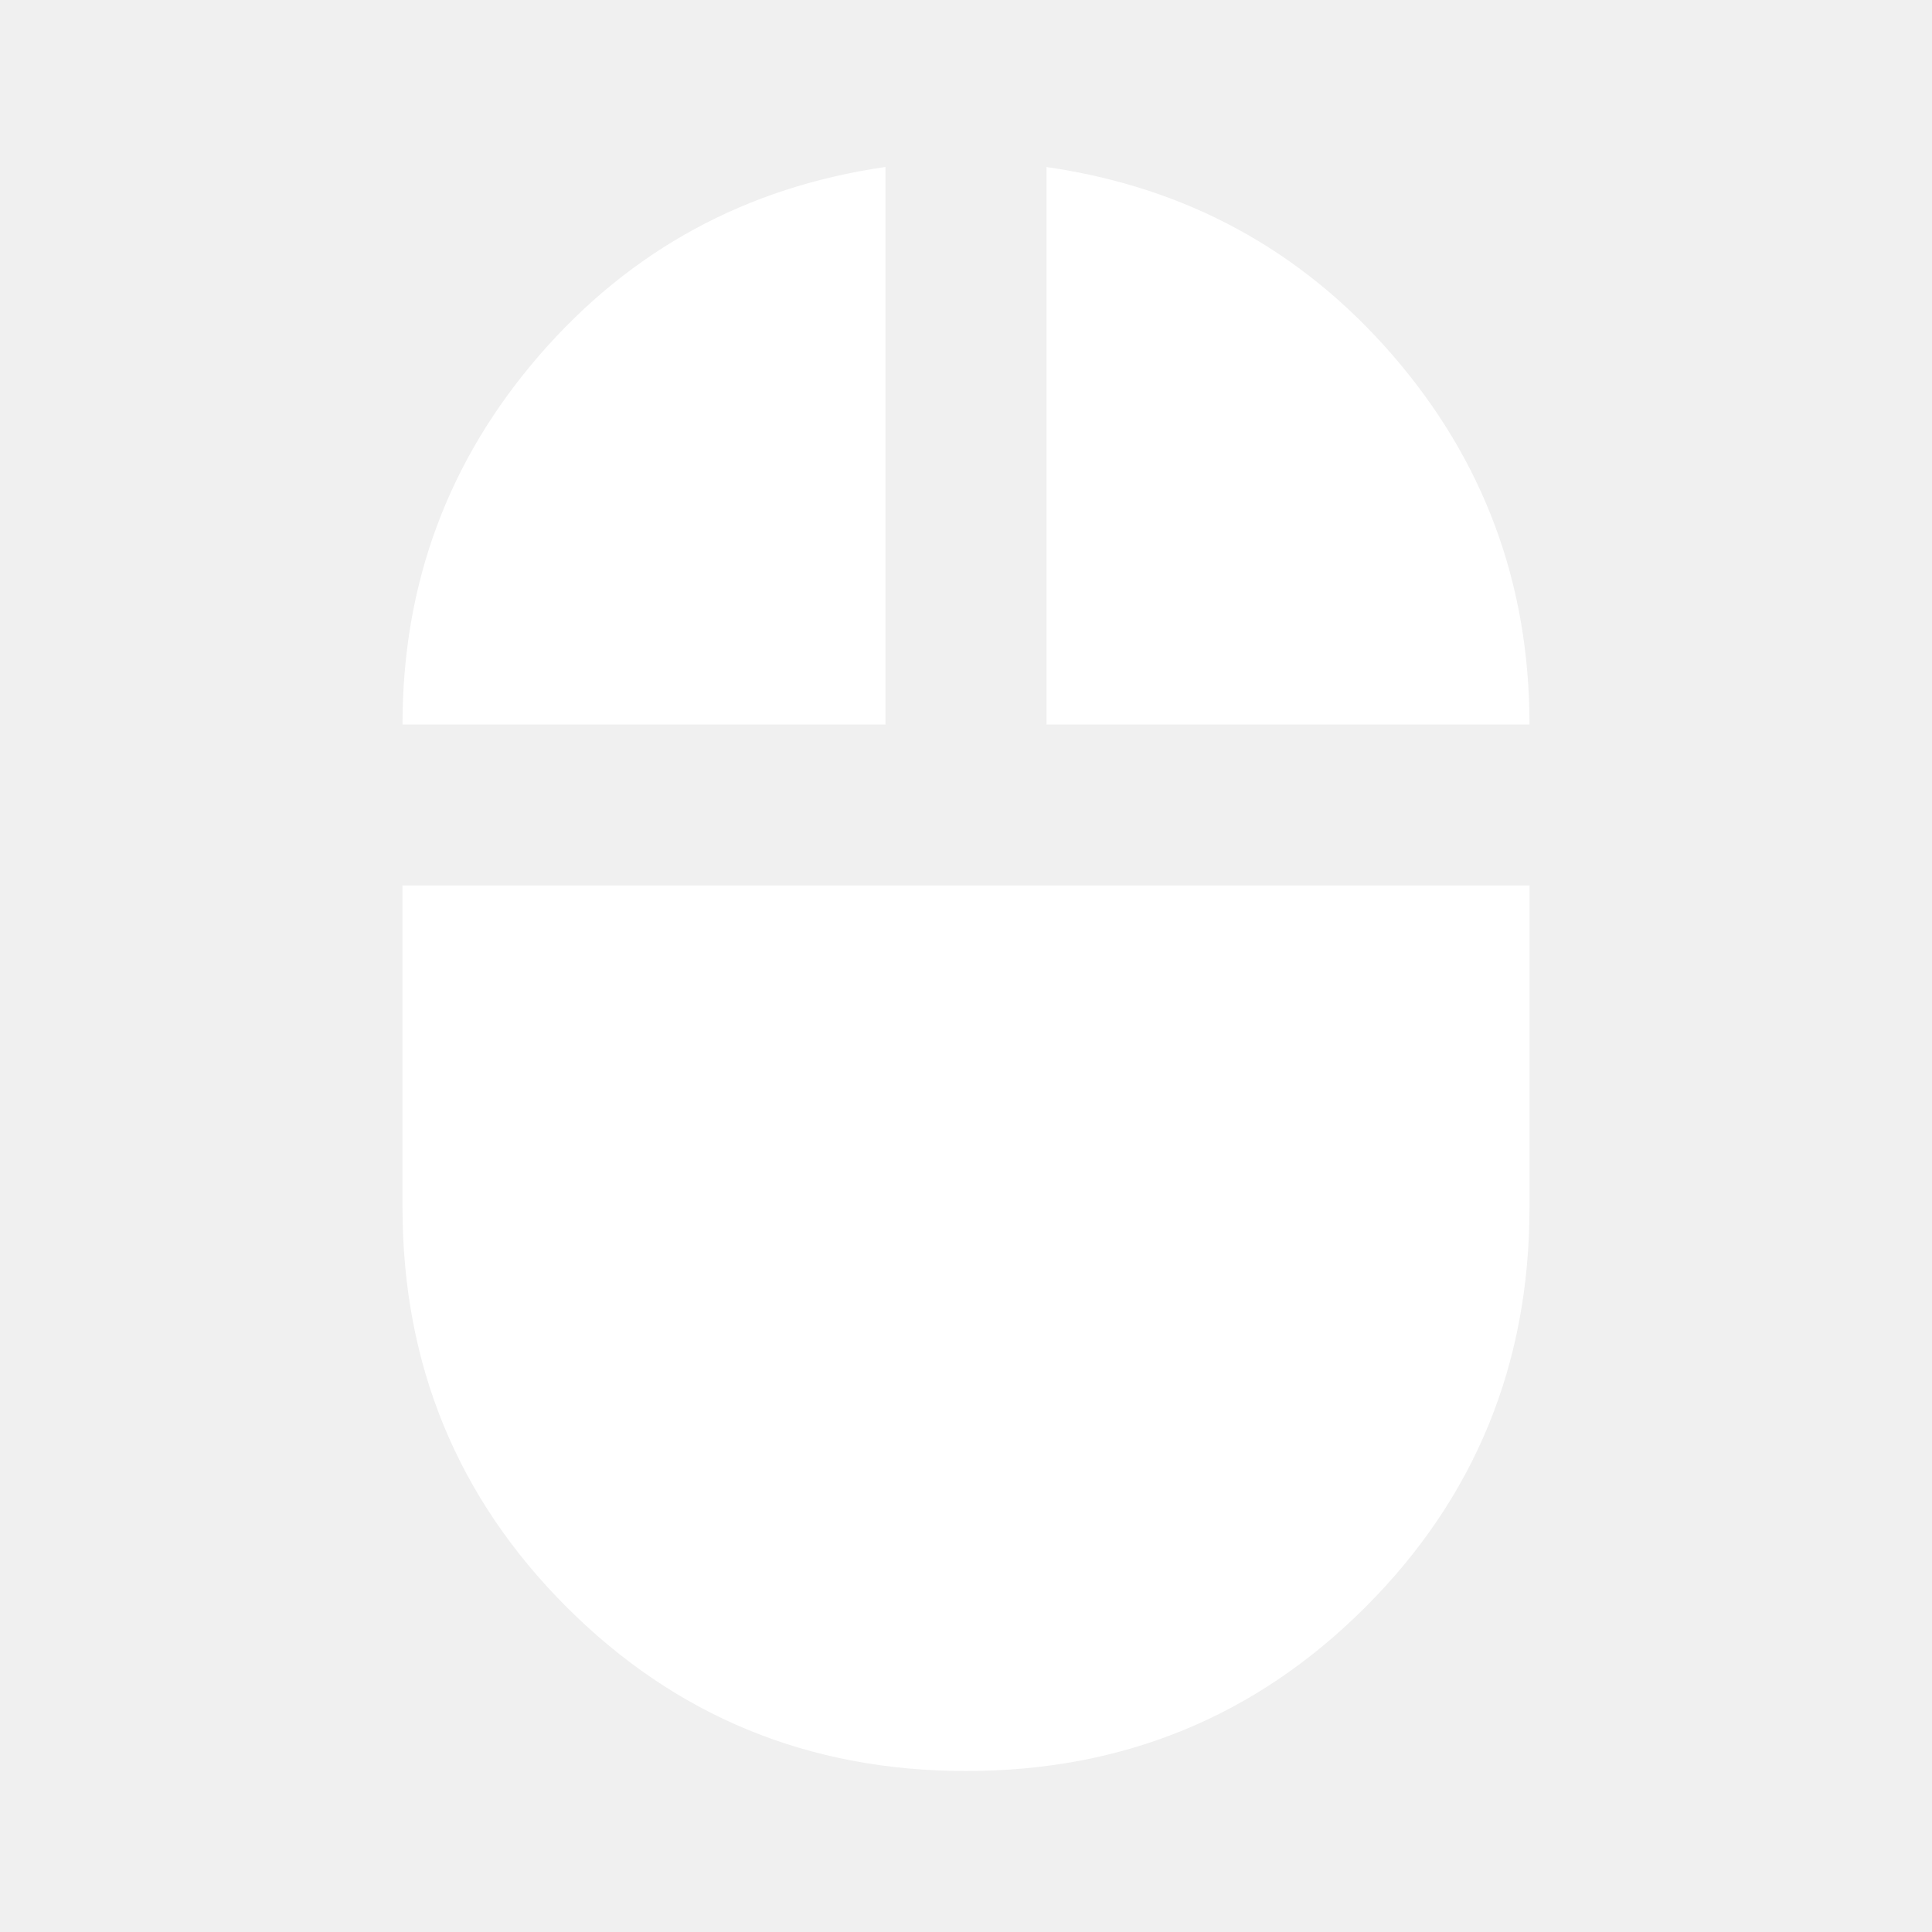
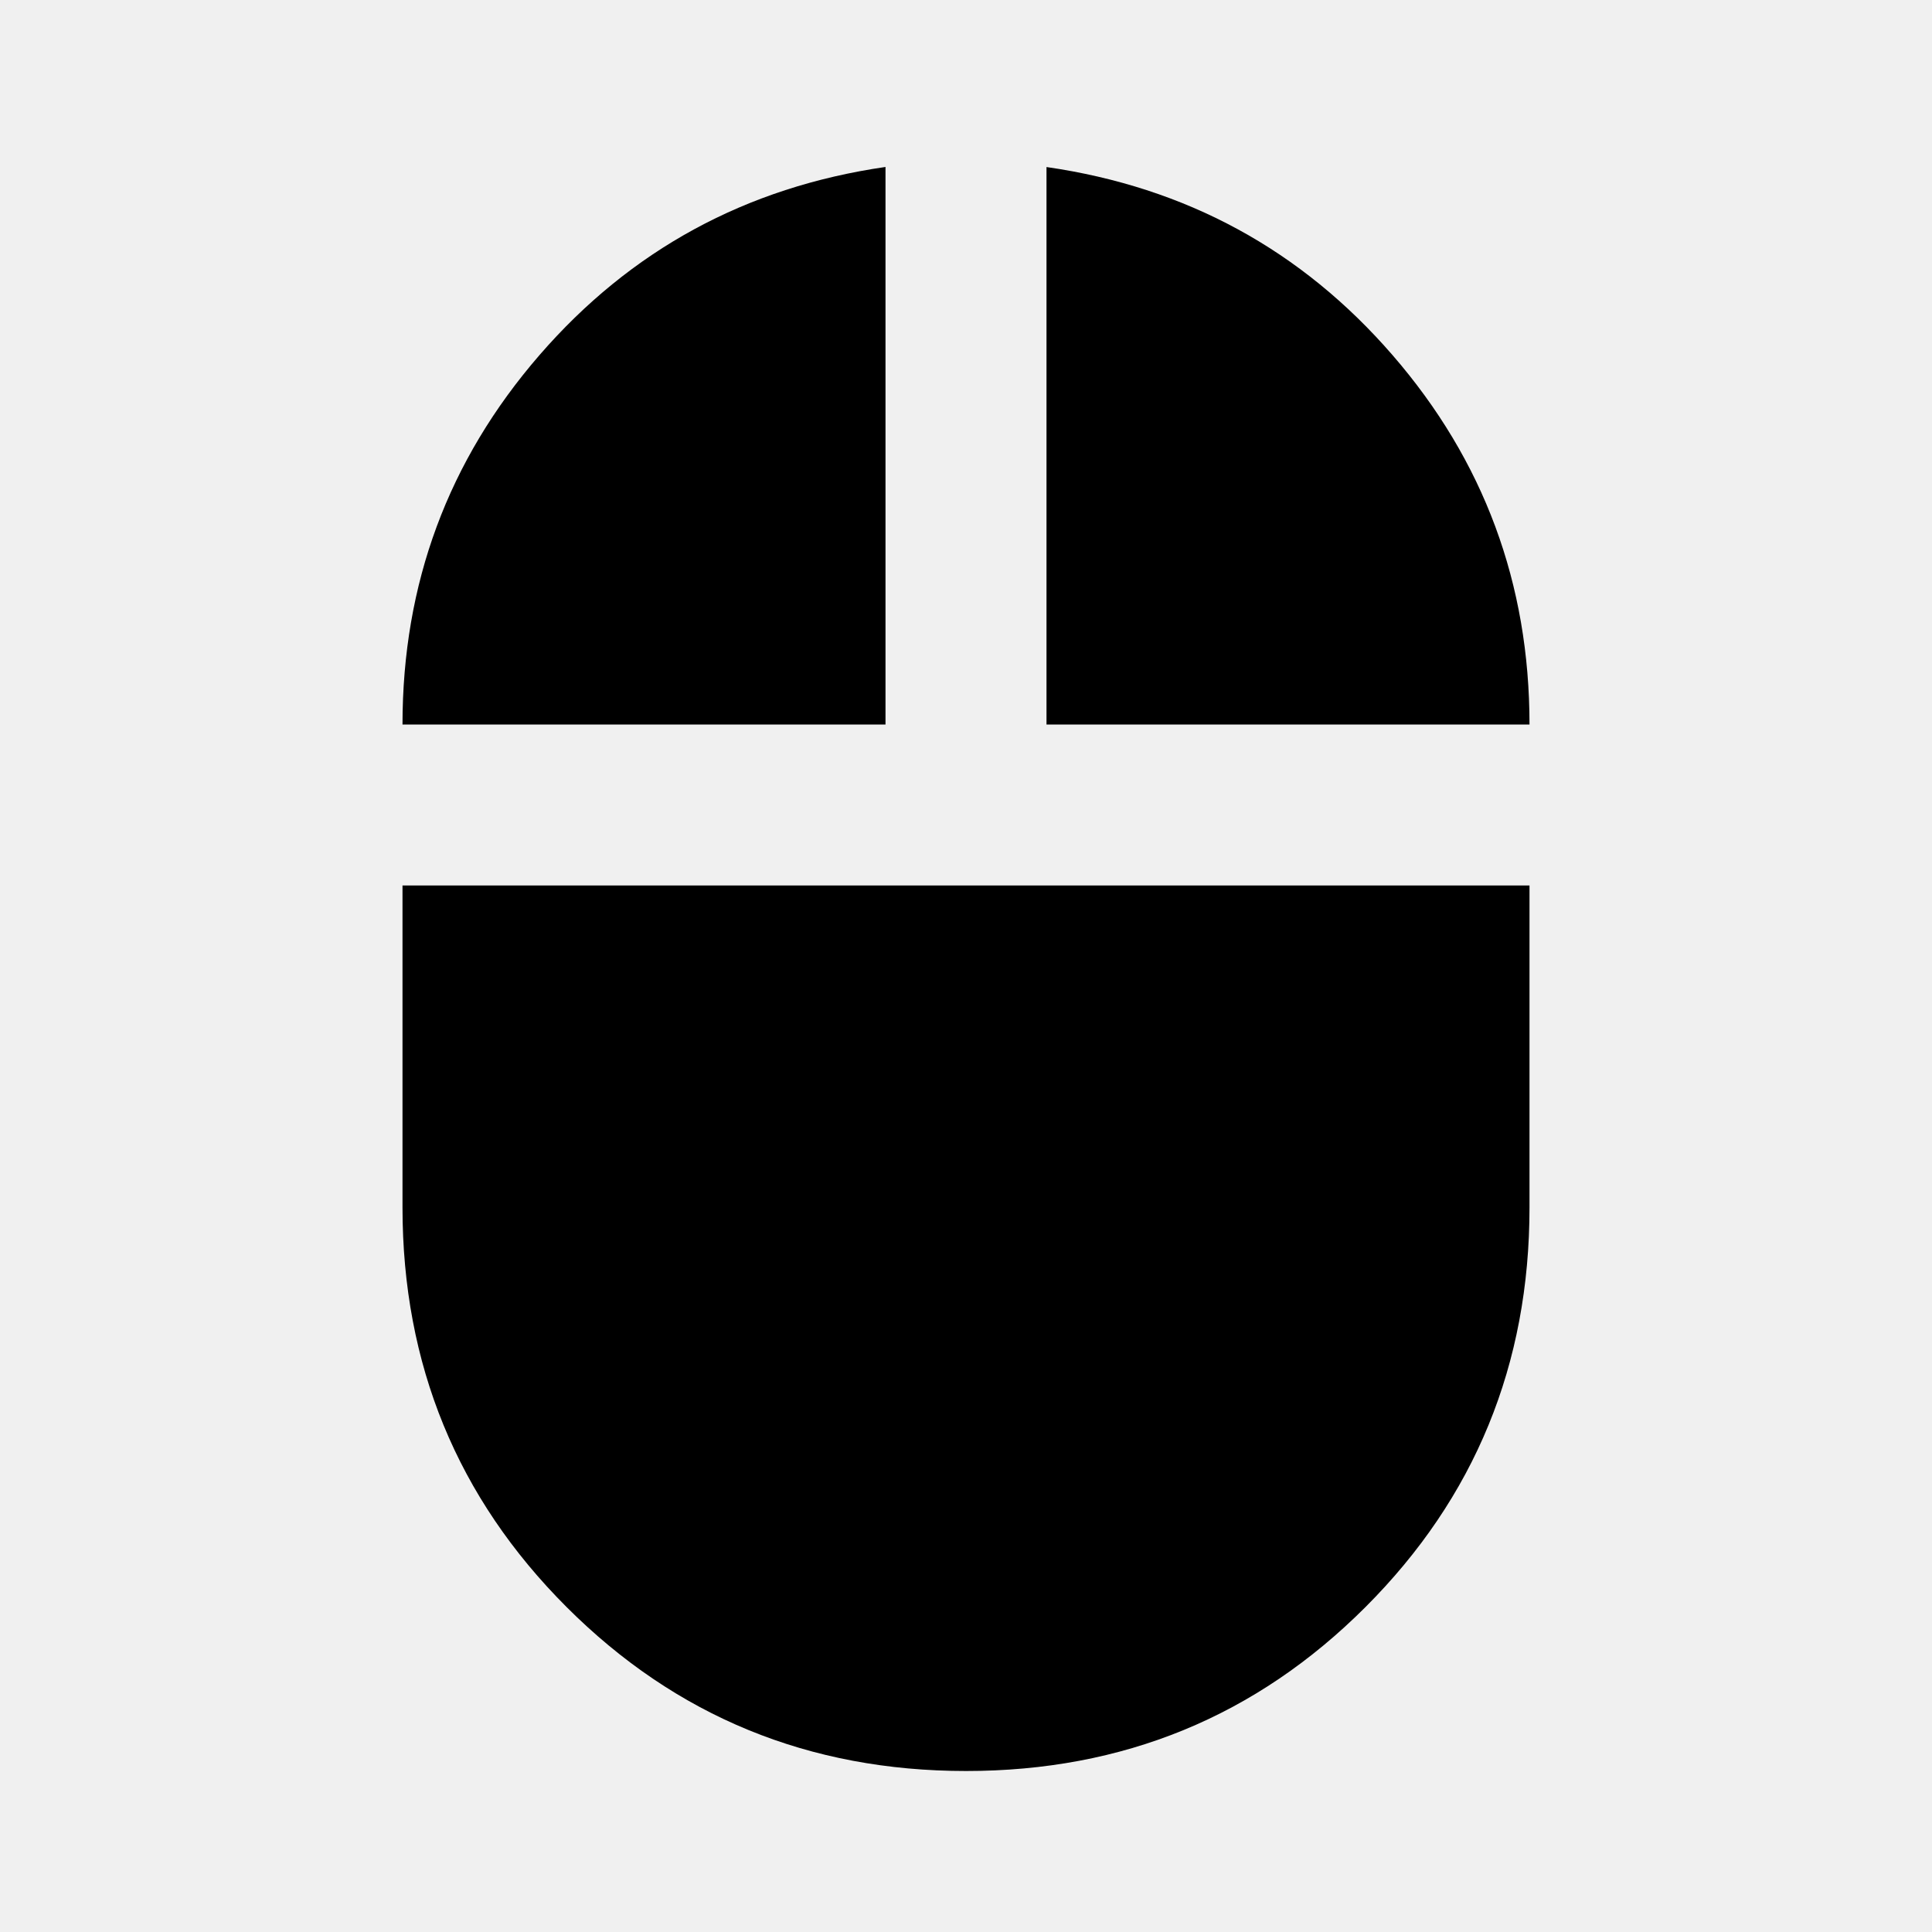
<svg xmlns="http://www.w3.org/2000/svg" width="32" height="32" viewBox="0 0 24 24">
-   <path fill="white" d="M12 22q-2.925 0-4.962-2.037T5 15v-4h14v4q0 2.925-2.037 4.963T12 22M5 9q0-2.625 1.7-4.587T11 2.074V9zm8 0V2.075q2.6.375 4.3 2.338T19 9z" />
+   <path fill="currentColor" d="M12 22q-2.925 0-4.962-2.037T5 15v-4h14v4q0 2.925-2.037 4.963T12 22M5 9q0-2.625 1.7-4.587T11 2.074V9zm8 0V2.075q2.6.375 4.3 2.338T19 9z" />
</svg>
